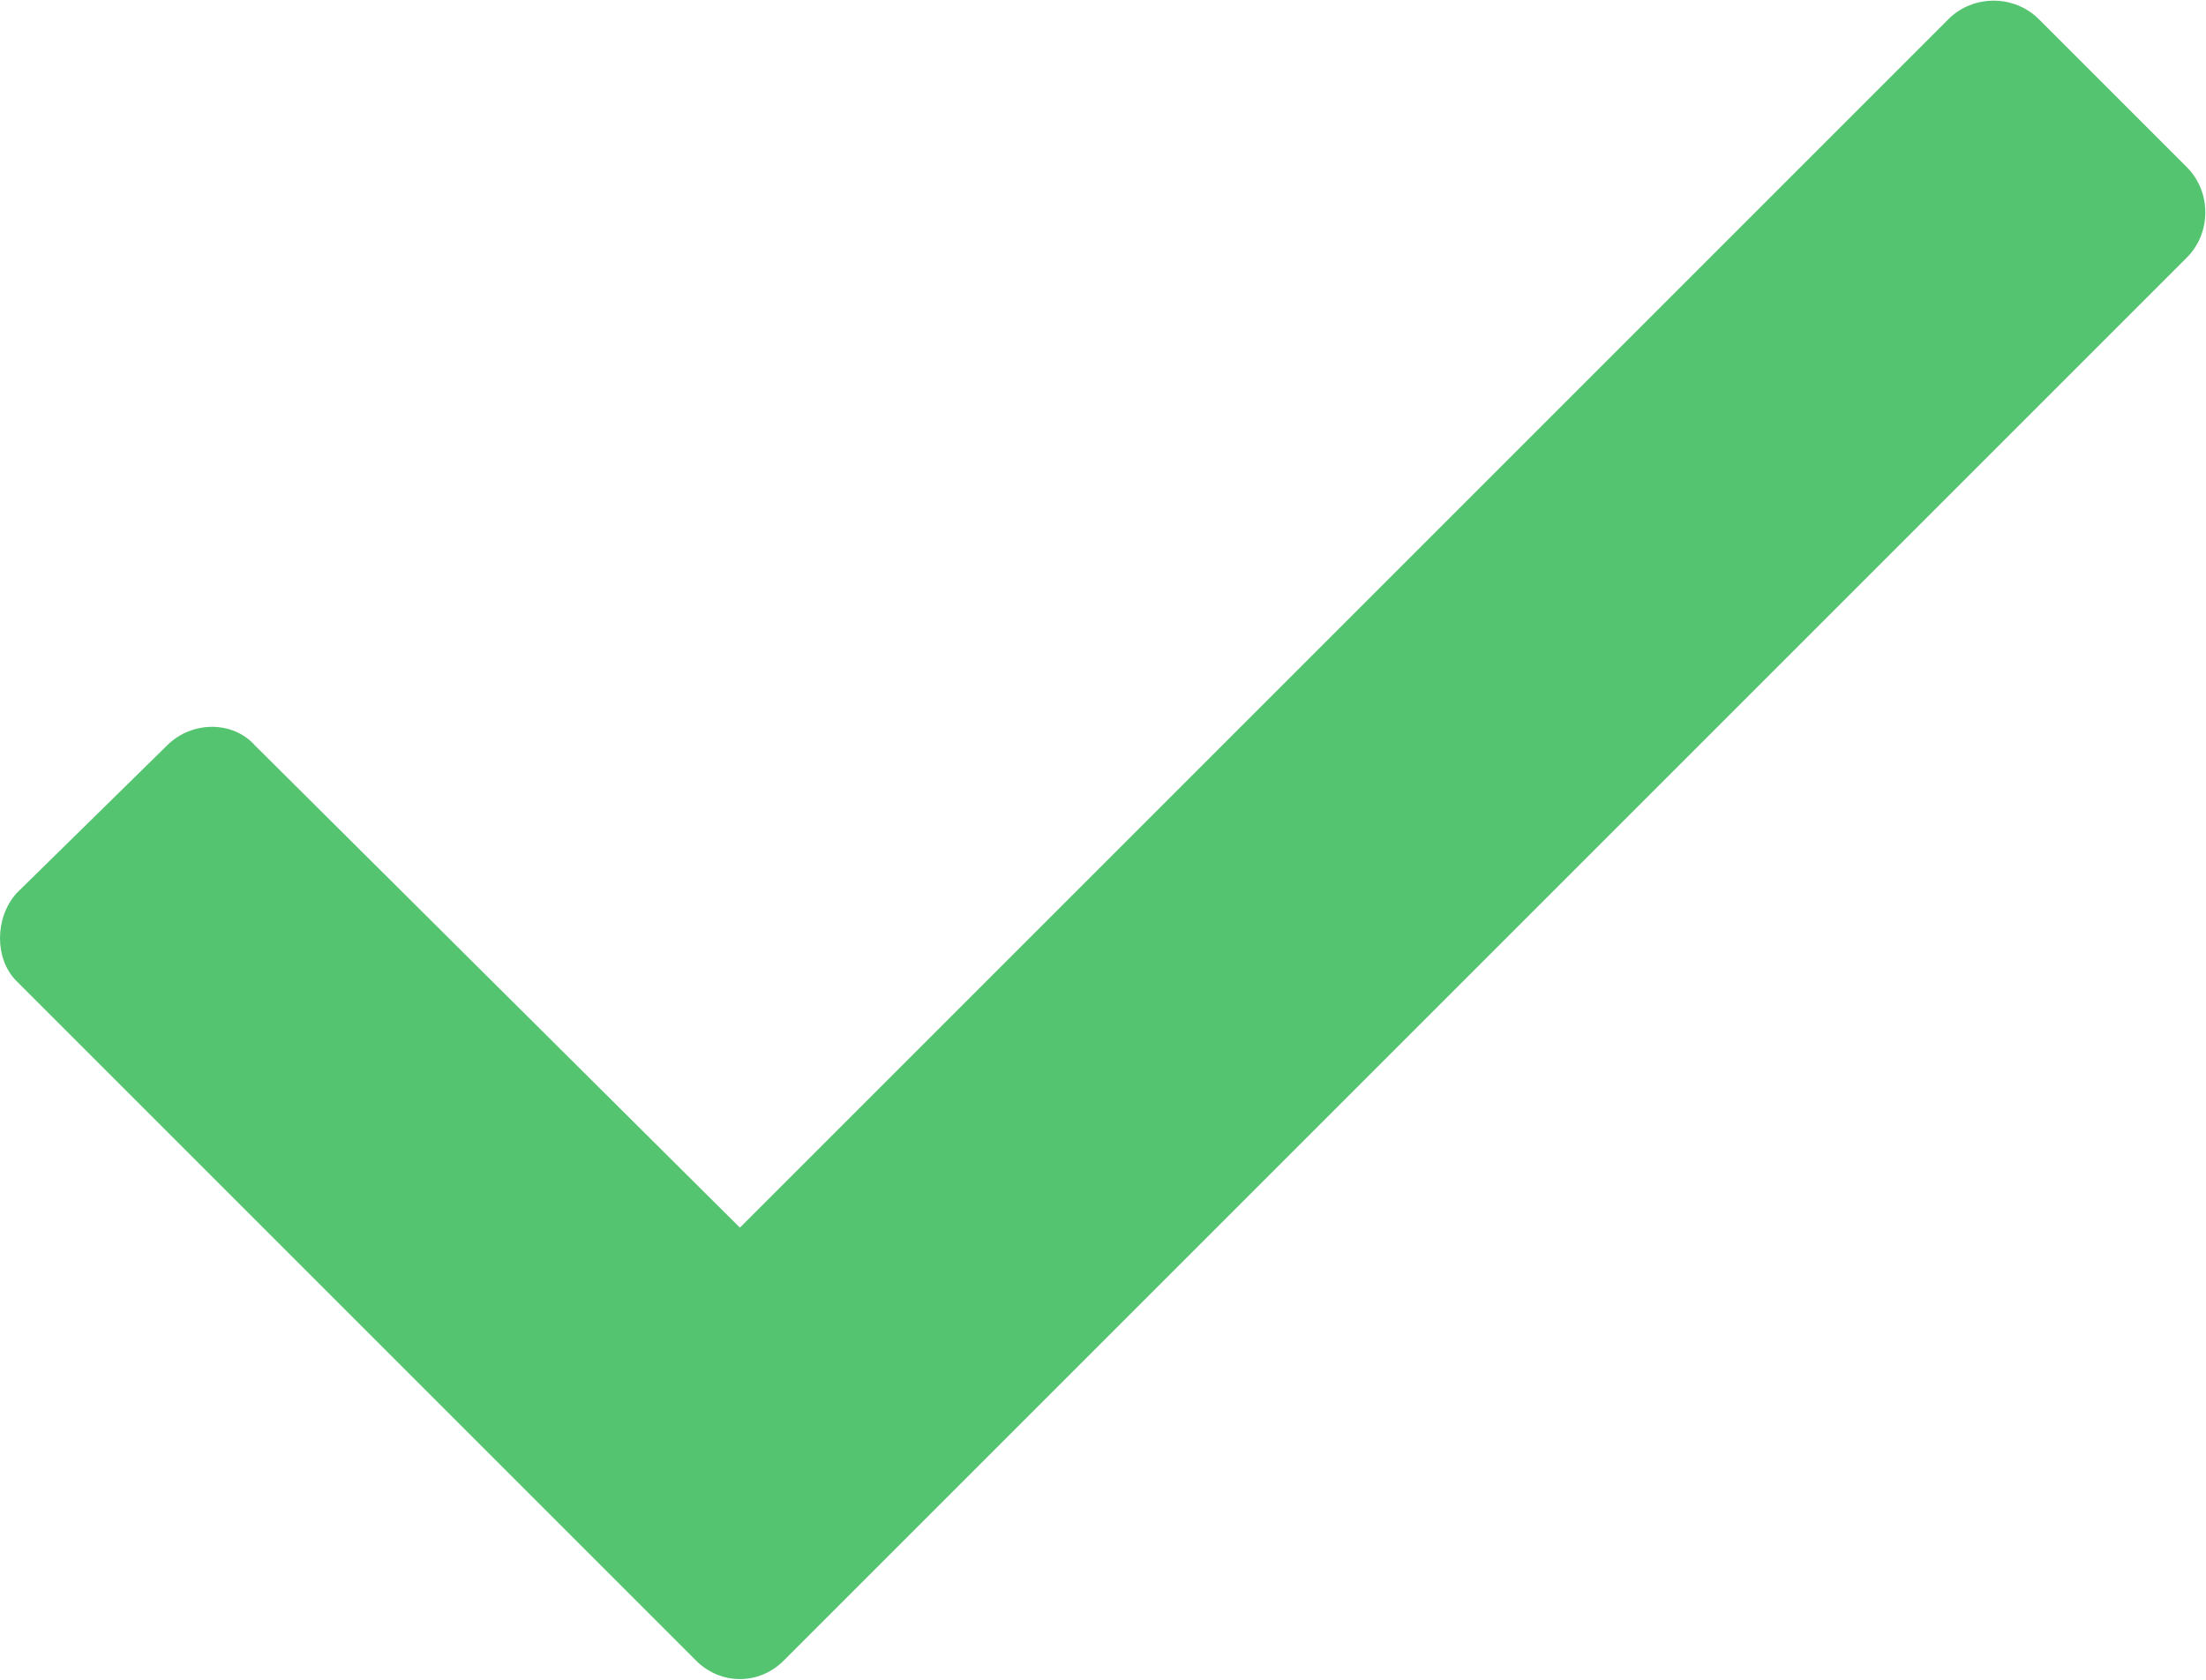
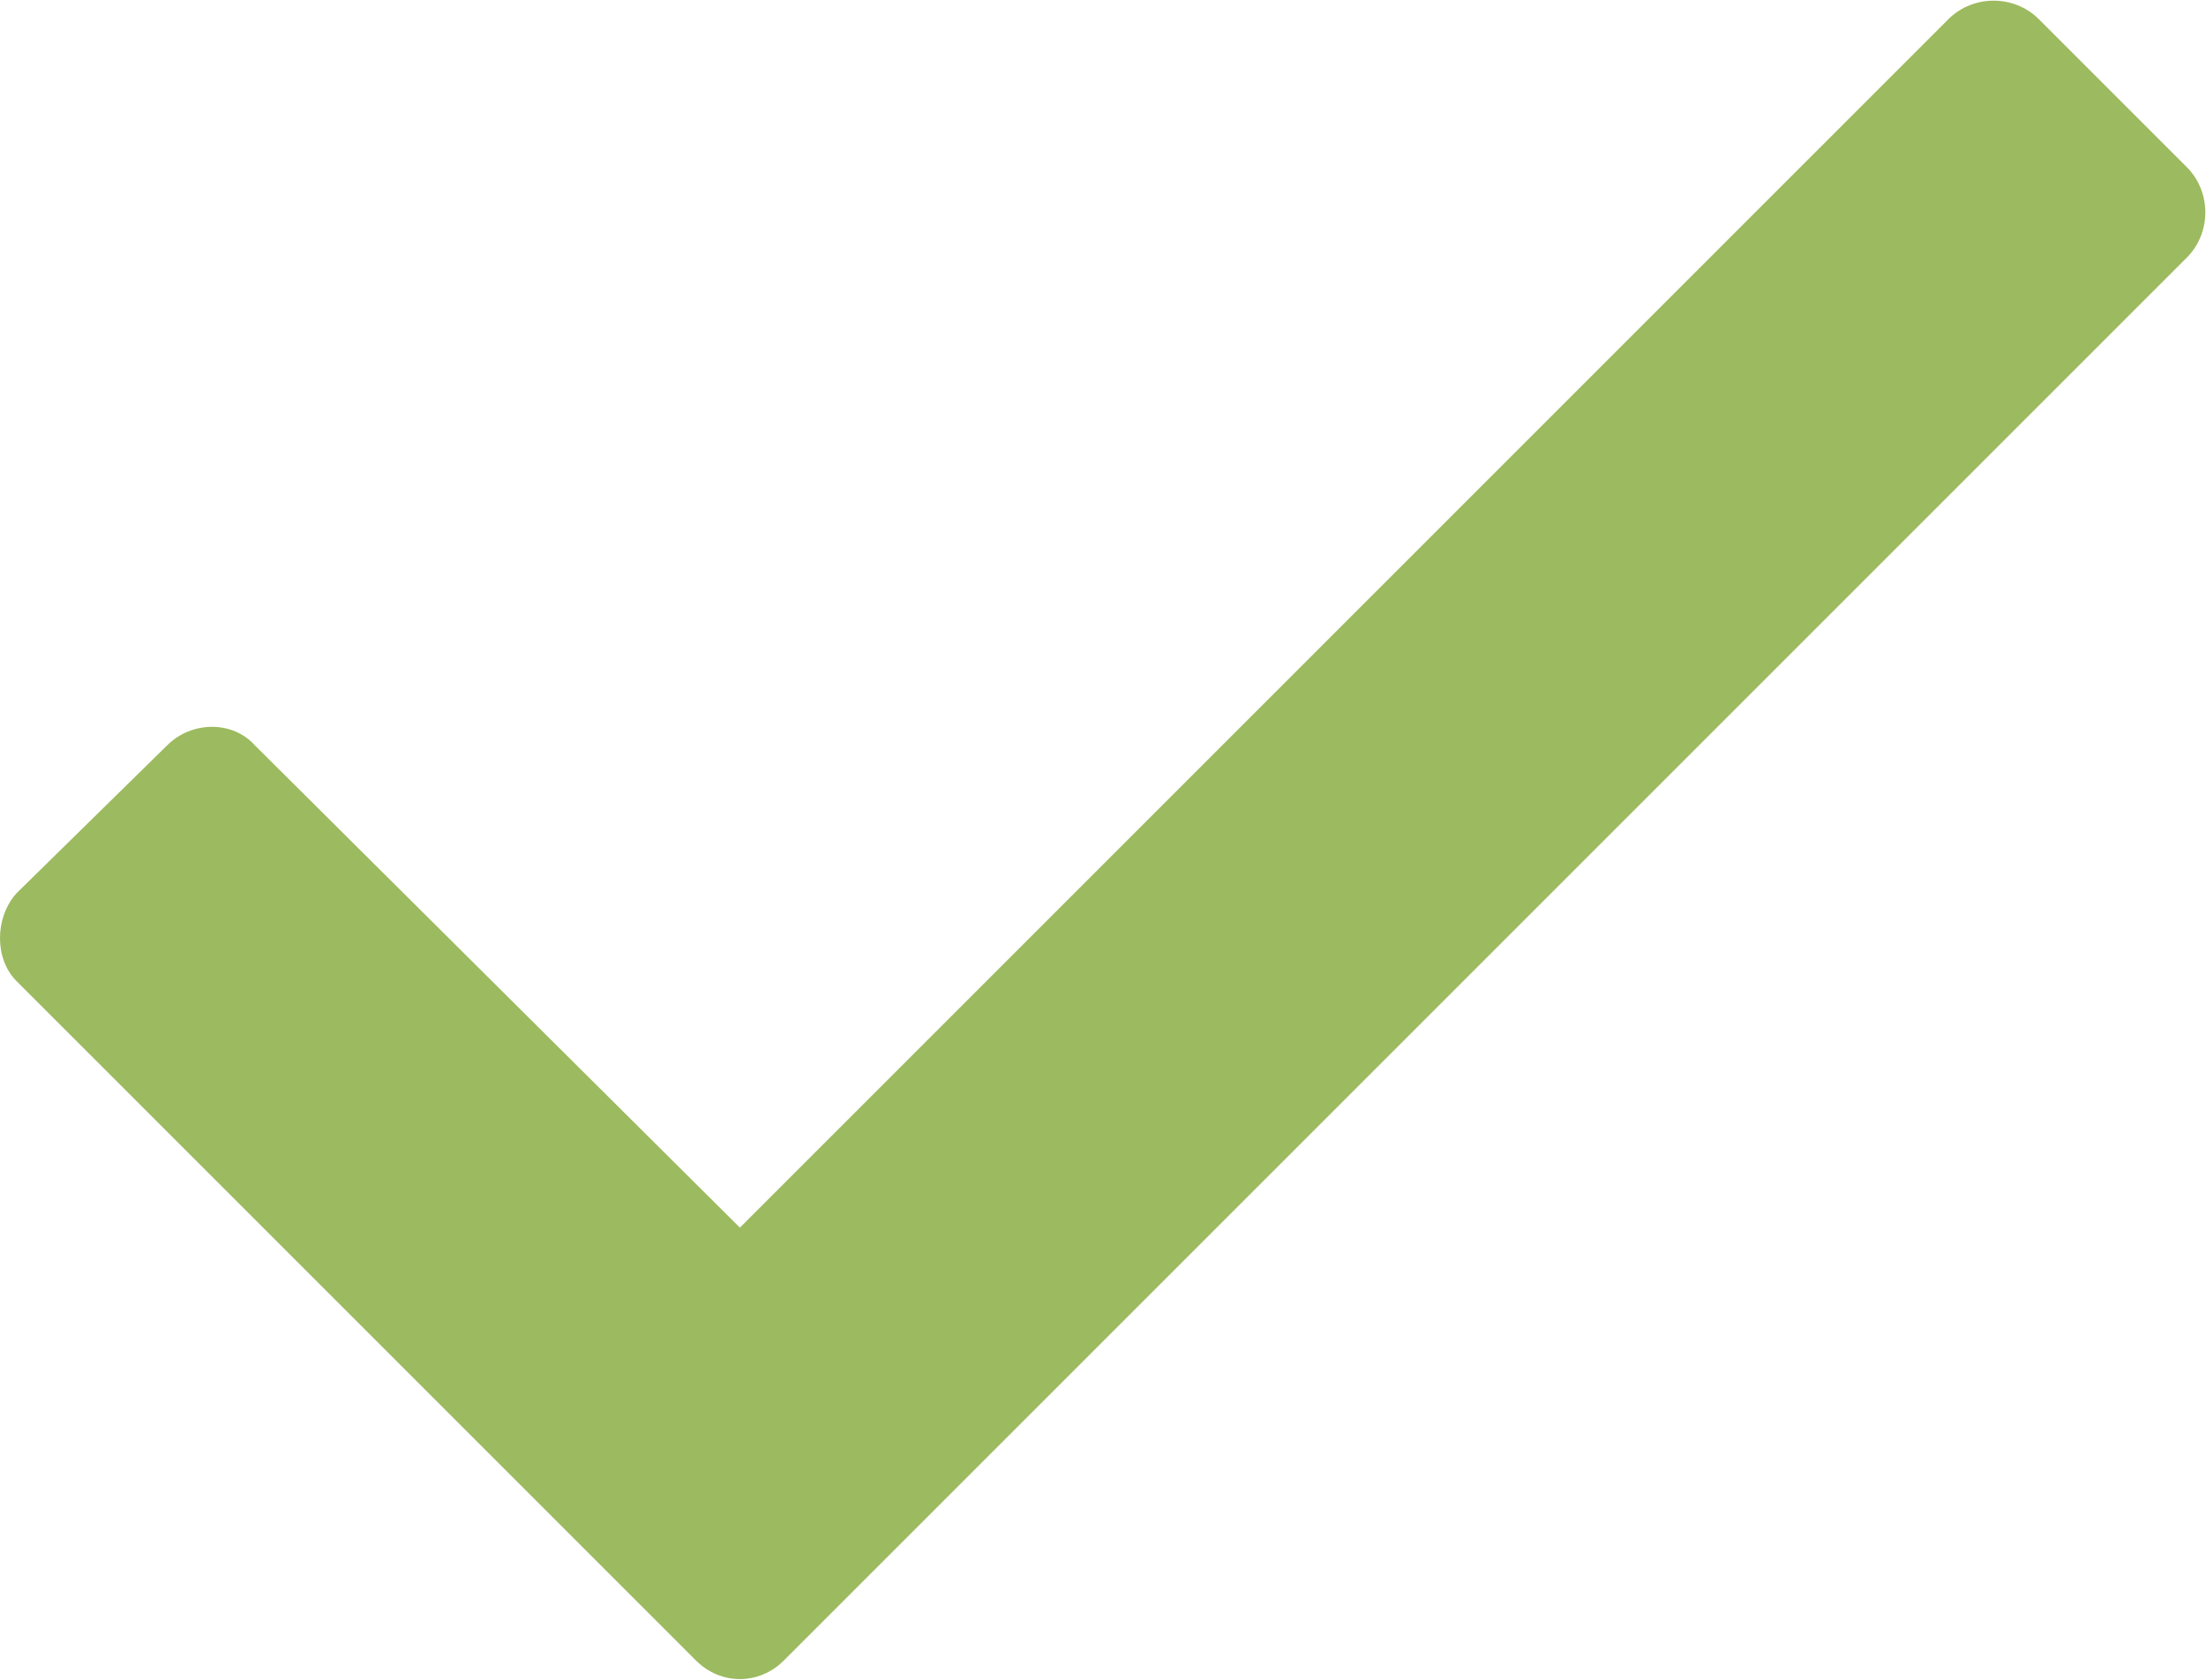
<svg xmlns="http://www.w3.org/2000/svg" width="805px" height="613px" viewBox="0 0 805 613" version="1.1">
  <g id="Page-1" stroke="none" stroke-width="1" fill="none" fill-rule="evenodd">
-     <g id="noun_checkmark_2193566" fill="#54C470">
+     <g id="noun_checkmark_2193566" fill="#9cba5f">
      <path d="M270,448 L711,7 C720,-2 735,-2 744,7 L798,61 C807,70 807,85 798,94 L286,606 C277,615 263,615 254,606 L6,358 C-2,350 -2,335 6,326 L61,272 C70,263 85,263 93,272 L270,448 Z" id="Path" />
    </g>
  </g>
</svg>
